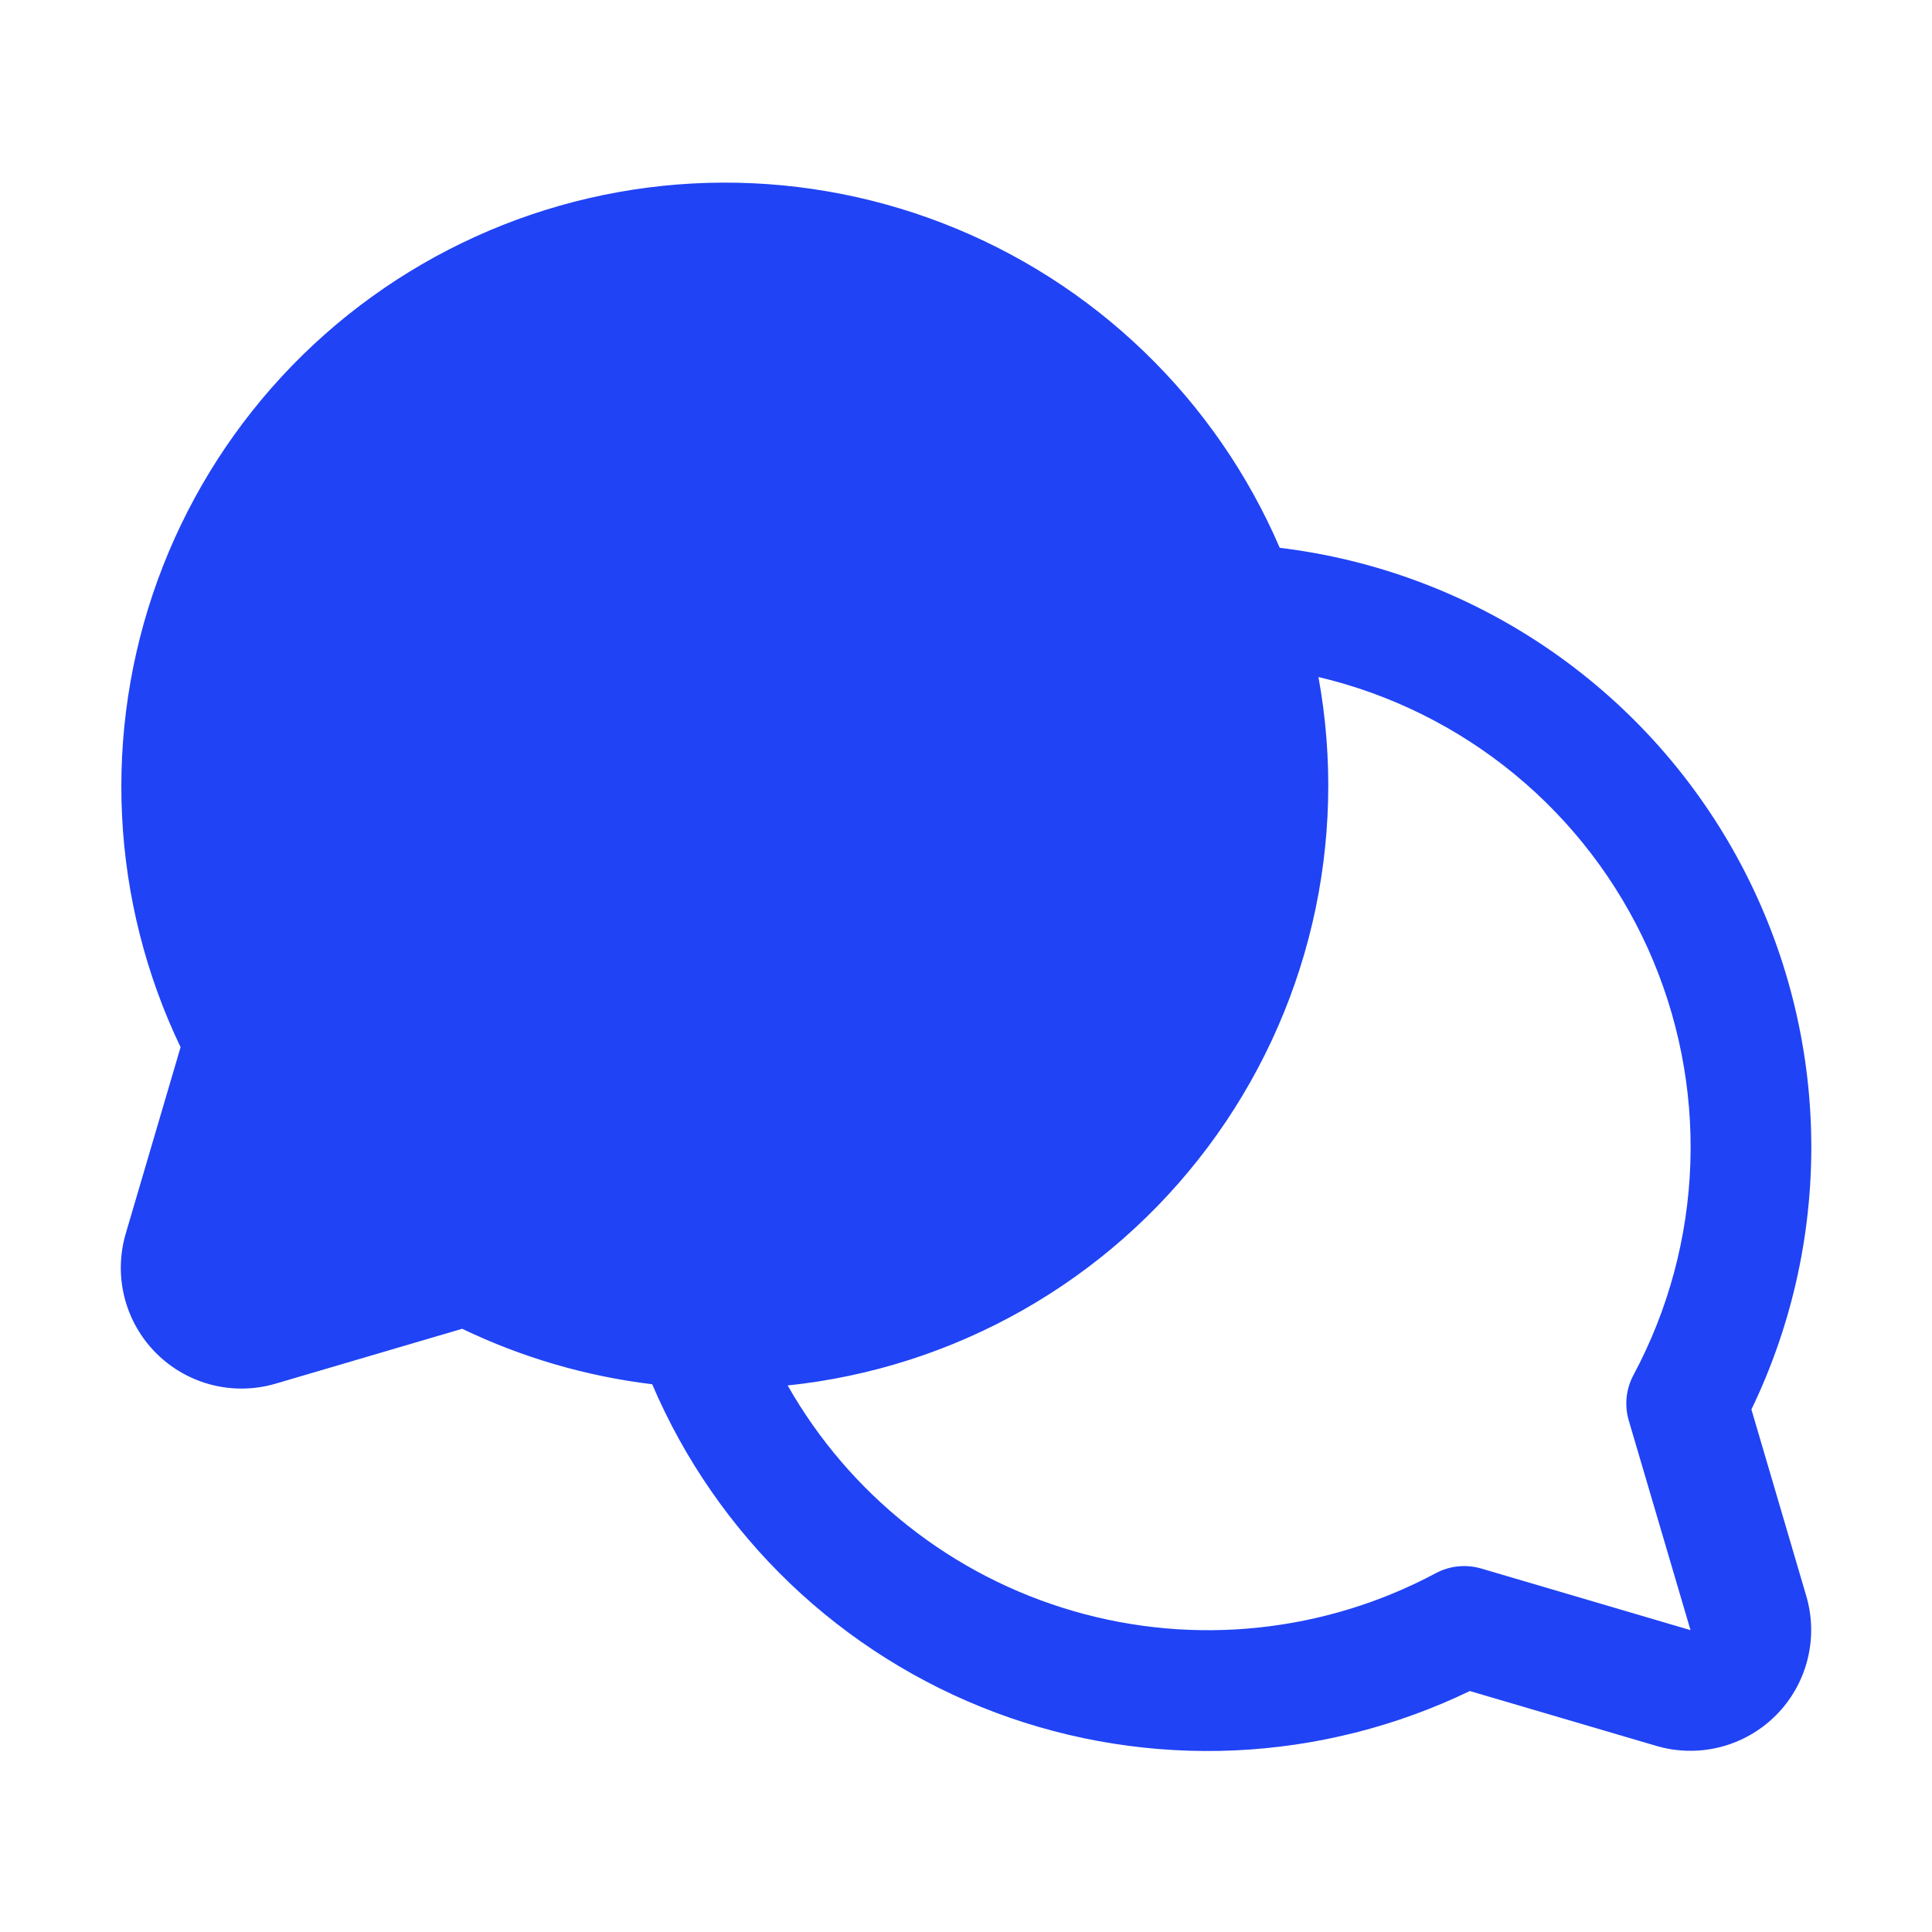
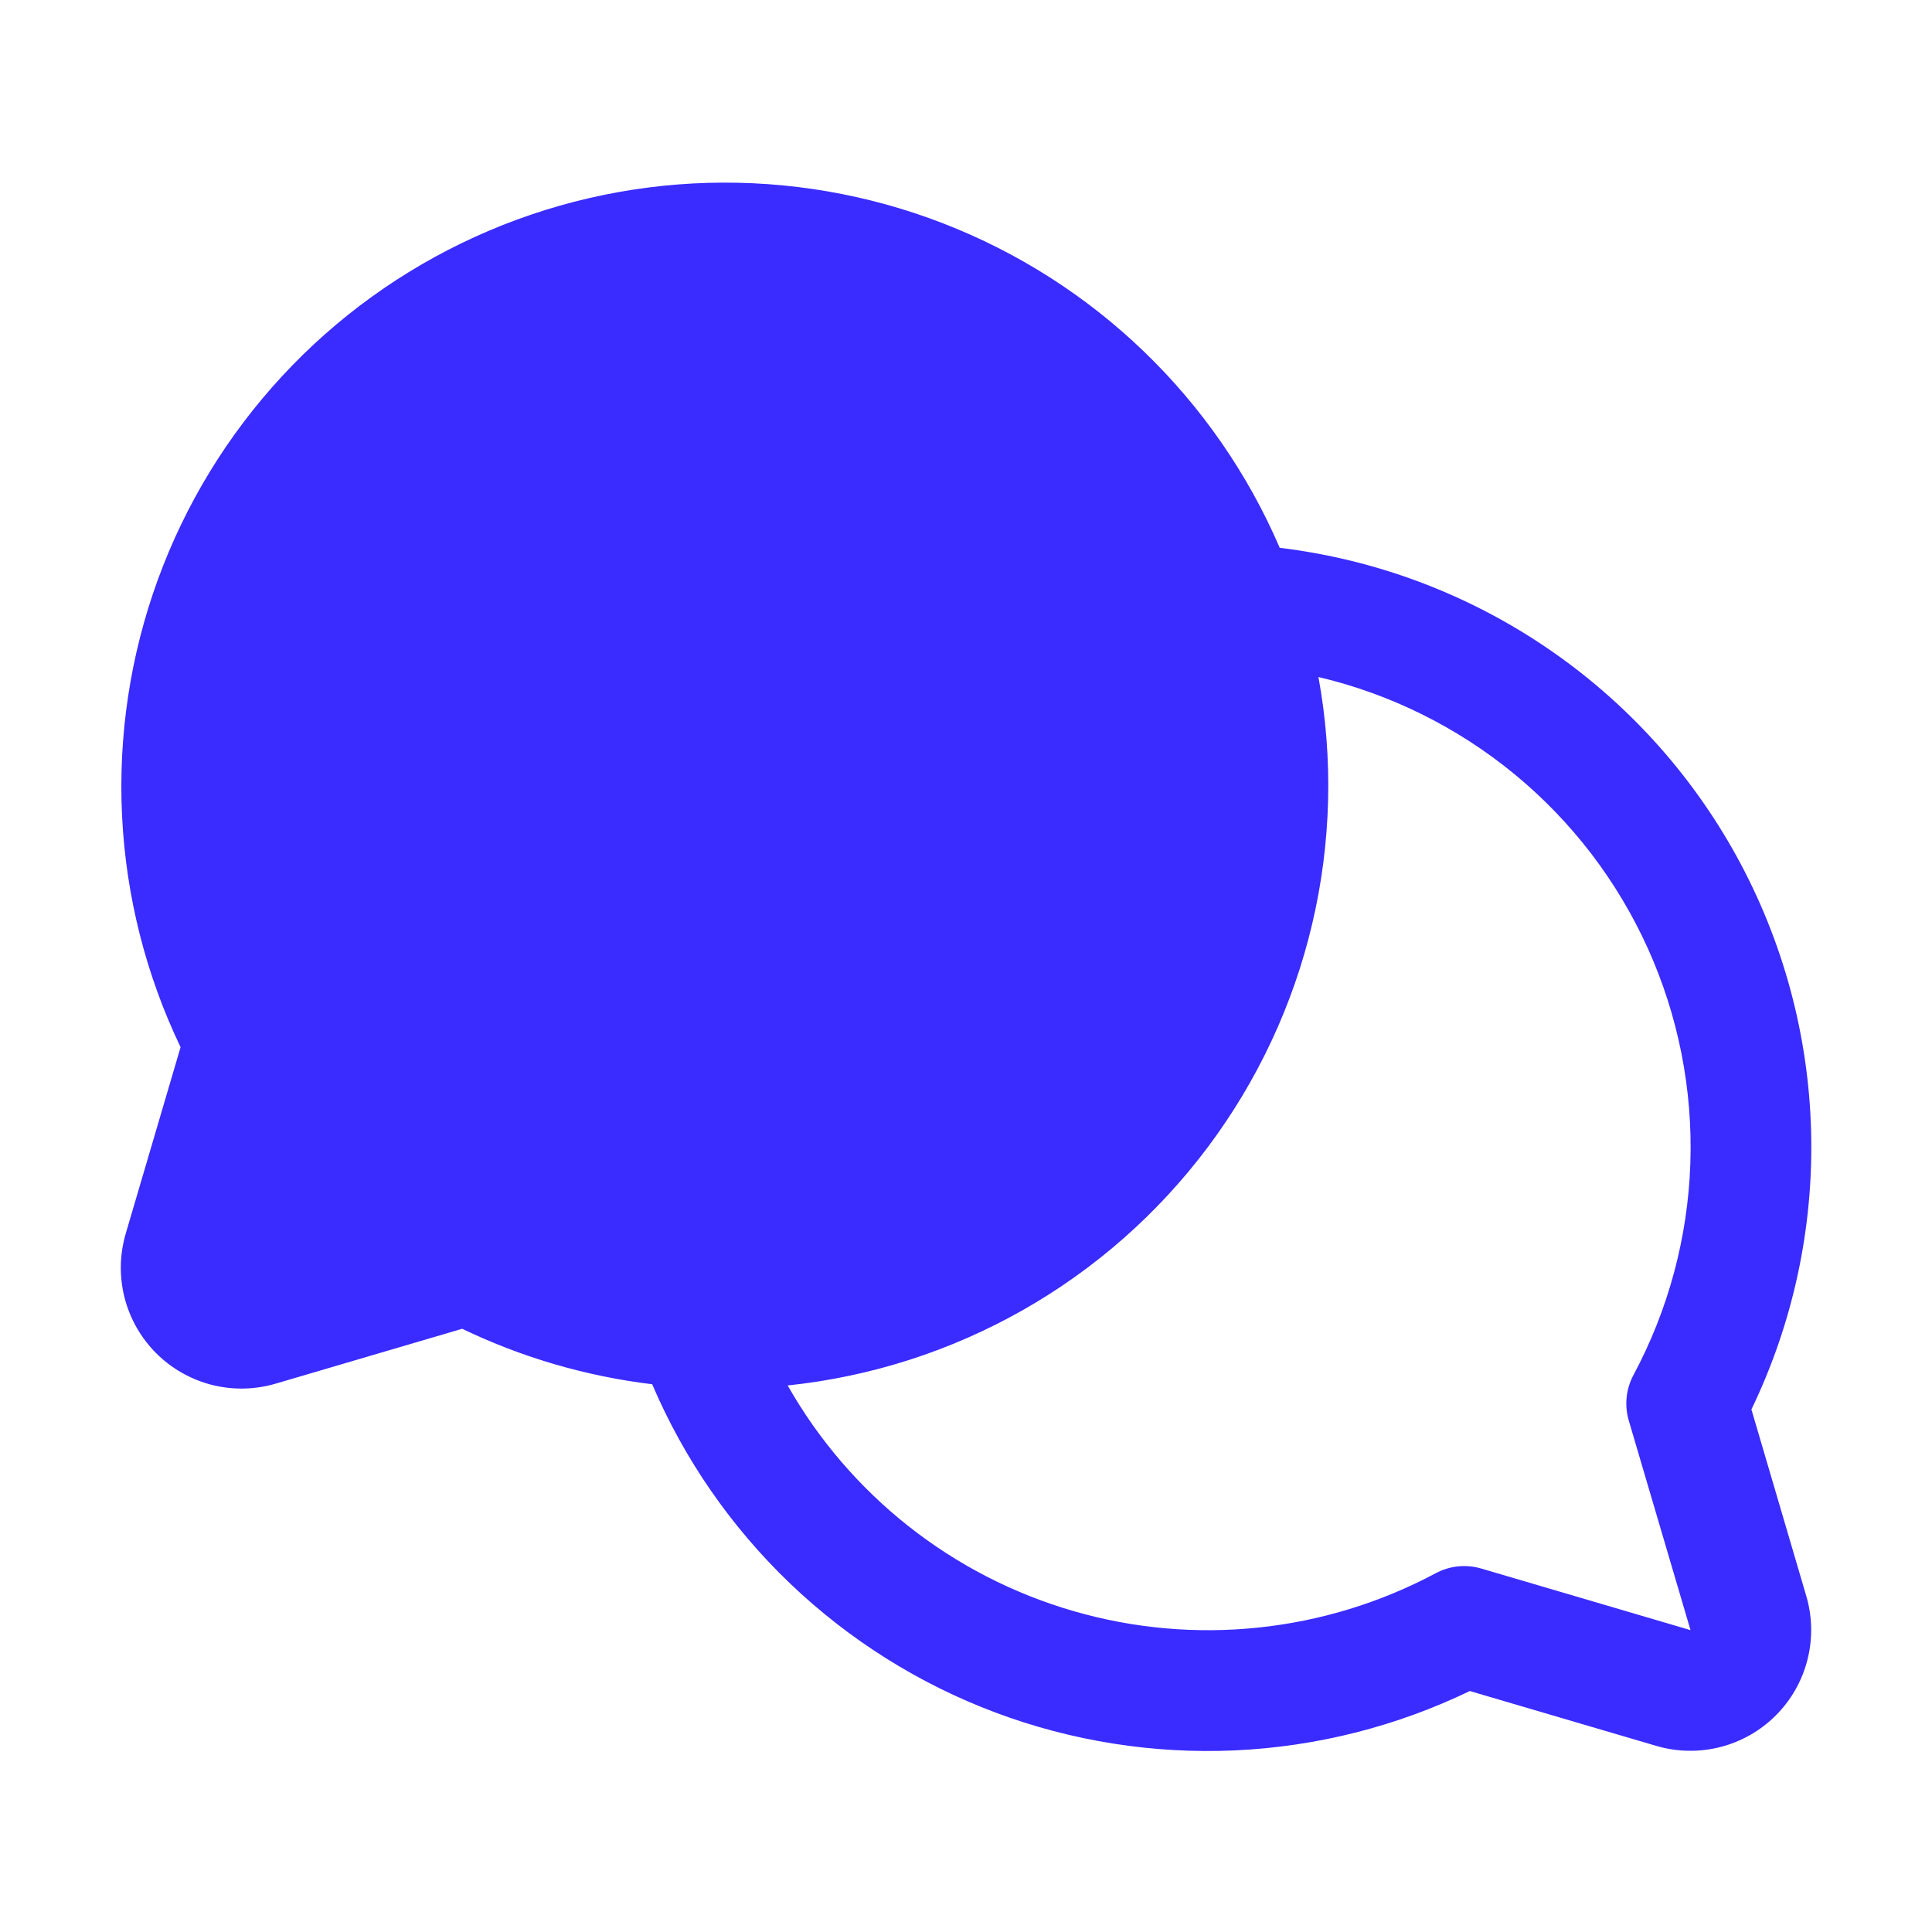
<svg xmlns="http://www.w3.org/2000/svg" width="48" height="48" viewBox="0 0 48 48" fill="none">
-   <path transform="matrix(1 0 0 1 3.0014 4.5372)" d="M40.512 30.48C41.548 28.331 42.057 25.965 41.995 23.579C41.934 21.193 41.304 18.857 40.158 16.763C39.012 14.67 37.383 12.88 35.406 11.543C33.43 10.205 31.162 9.359 28.793 9.073C28.005 7.24 26.858 5.583 25.421 4.198C23.985 2.814 22.286 1.73 20.425 1.01C18.564 0.29 16.578 -0.051 14.583 0.006C12.588 0.063 10.625 0.518 8.809 1.343C6.992 2.169 5.358 3.348 4.003 4.813C2.648 6.278 1.599 7.998 0.917 9.873C0.235 11.749 -0.066 13.741 0.031 15.734C0.129 17.727 0.623 19.681 1.485 21.48L0.122 26.113C-0.03 26.631 -0.04 27.179 0.093 27.702C0.226 28.224 0.497 28.701 0.879 29.083C1.26 29.464 1.737 29.735 2.259 29.869C2.782 30.002 3.331 29.991 3.848 29.839L8.481 28.476C9.969 29.191 11.564 29.656 13.202 29.854C13.998 31.719 15.165 33.404 16.63 34.806C18.096 36.207 19.83 37.297 21.729 38.01C23.628 38.722 25.651 39.042 27.677 38.951C29.703 38.859 31.689 38.357 33.516 37.476L38.149 38.839C38.666 38.991 39.215 39.001 39.737 38.868C40.259 38.735 40.736 38.464 41.117 38.083C41.499 37.702 41.77 37.225 41.903 36.703C42.037 36.181 42.027 35.632 41.875 35.115L40.512 30.48ZM37.465 30.756L38.999 35.963L33.794 34.431C33.417 34.322 33.014 34.364 32.669 34.549C29.906 36.024 26.677 36.362 23.67 35.49C20.662 34.619 18.114 32.607 16.568 29.884C18.622 29.67 20.609 29.033 22.405 28.015C24.202 26.996 25.768 25.617 27.006 23.964C28.244 22.312 29.128 20.421 29.601 18.411C30.074 16.401 30.126 14.315 29.755 12.283C31.544 12.705 33.213 13.533 34.632 14.702C36.051 15.871 37.182 17.35 37.939 19.026C38.695 20.701 39.057 22.529 38.995 24.366C38.933 26.203 38.45 28.002 37.583 29.623C37.396 29.971 37.354 30.378 37.465 30.756Z" fill-rule="nonzero" fill="#2043F5" />
+   <path transform="matrix(1 0 0 1 3.0014 4.5372)" d="M40.512 30.48C41.548 28.331 42.057 25.965 41.995 23.579C41.934 21.193 41.304 18.857 40.158 16.763C39.012 14.67 37.383 12.88 35.406 11.543C33.43 10.205 31.162 9.359 28.793 9.073C28.005 7.24 26.858 5.583 25.421 4.198C23.985 2.814 22.286 1.73 20.425 1.01C18.564 0.29 16.578 -0.051 14.583 0.006C12.588 0.063 10.625 0.518 8.809 1.343C6.992 2.169 5.358 3.348 4.003 4.813C2.648 6.278 1.599 7.998 0.917 9.873C0.235 11.749 -0.066 13.741 0.031 15.734C0.129 17.727 0.623 19.681 1.485 21.48L0.122 26.113C-0.03 26.631 -0.04 27.179 0.093 27.702C0.226 28.224 0.497 28.701 0.879 29.083C1.26 29.464 1.737 29.735 2.259 29.869C2.782 30.002 3.331 29.991 3.848 29.839L8.481 28.476C9.969 29.191 11.564 29.656 13.202 29.854C13.998 31.719 15.165 33.404 16.63 34.806C18.096 36.207 19.83 37.297 21.729 38.01C23.628 38.722 25.651 39.042 27.677 38.951C29.703 38.859 31.689 38.357 33.516 37.476L38.149 38.839C38.666 38.991 39.215 39.001 39.737 38.868C40.259 38.735 40.736 38.464 41.117 38.083C41.499 37.702 41.77 37.225 41.903 36.703C42.037 36.181 42.027 35.632 41.875 35.115L40.512 30.48ZM37.465 30.756L38.999 35.963L33.794 34.431C33.417 34.322 33.014 34.364 32.669 34.549C29.906 36.024 26.677 36.362 23.67 35.49C20.662 34.619 18.114 32.607 16.568 29.884C18.622 29.67 20.609 29.033 22.405 28.015C24.202 26.996 25.768 25.617 27.006 23.964C28.244 22.312 29.128 20.421 29.601 18.411C30.074 16.401 30.126 14.315 29.755 12.283C31.544 12.705 33.213 13.533 34.632 14.702C36.051 15.871 37.182 17.35 37.939 19.026C38.695 20.701 39.057 22.529 38.995 24.366C38.933 26.203 38.45 28.002 37.583 29.623C37.396 29.971 37.354 30.378 37.465 30.756Z" fill-rule="nonzero" fill="#3A2BFF" />
</svg>
